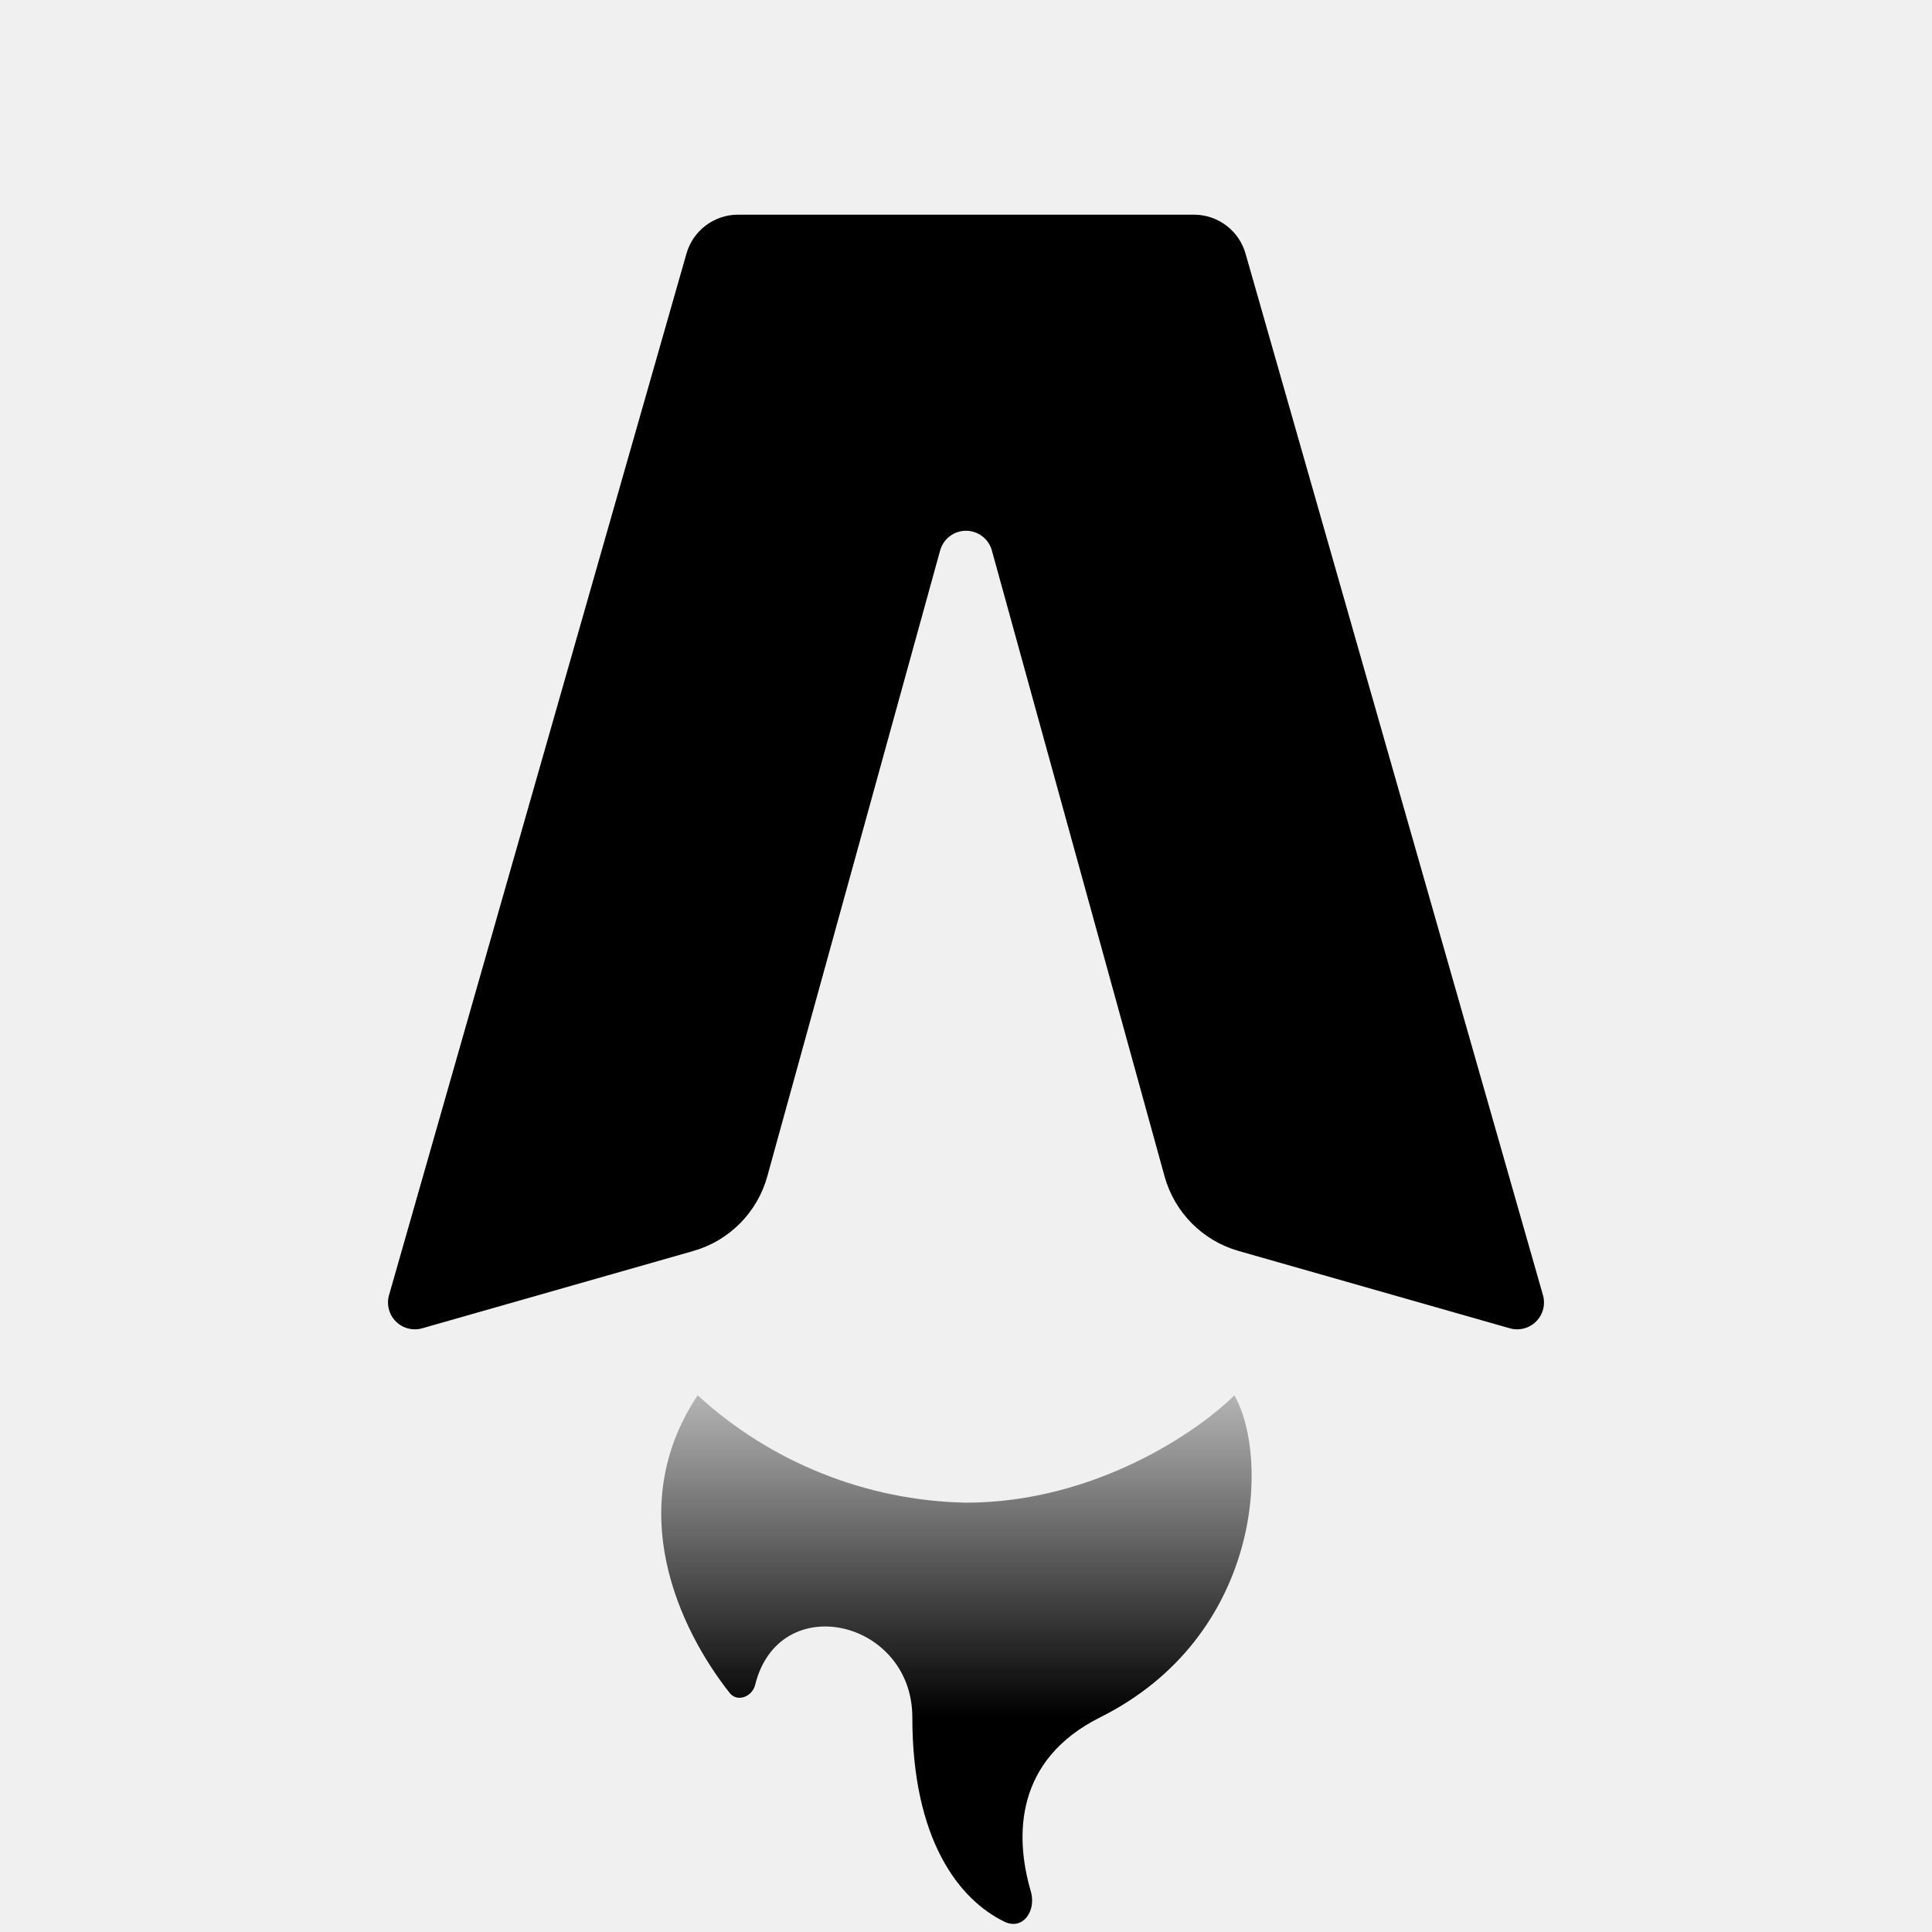
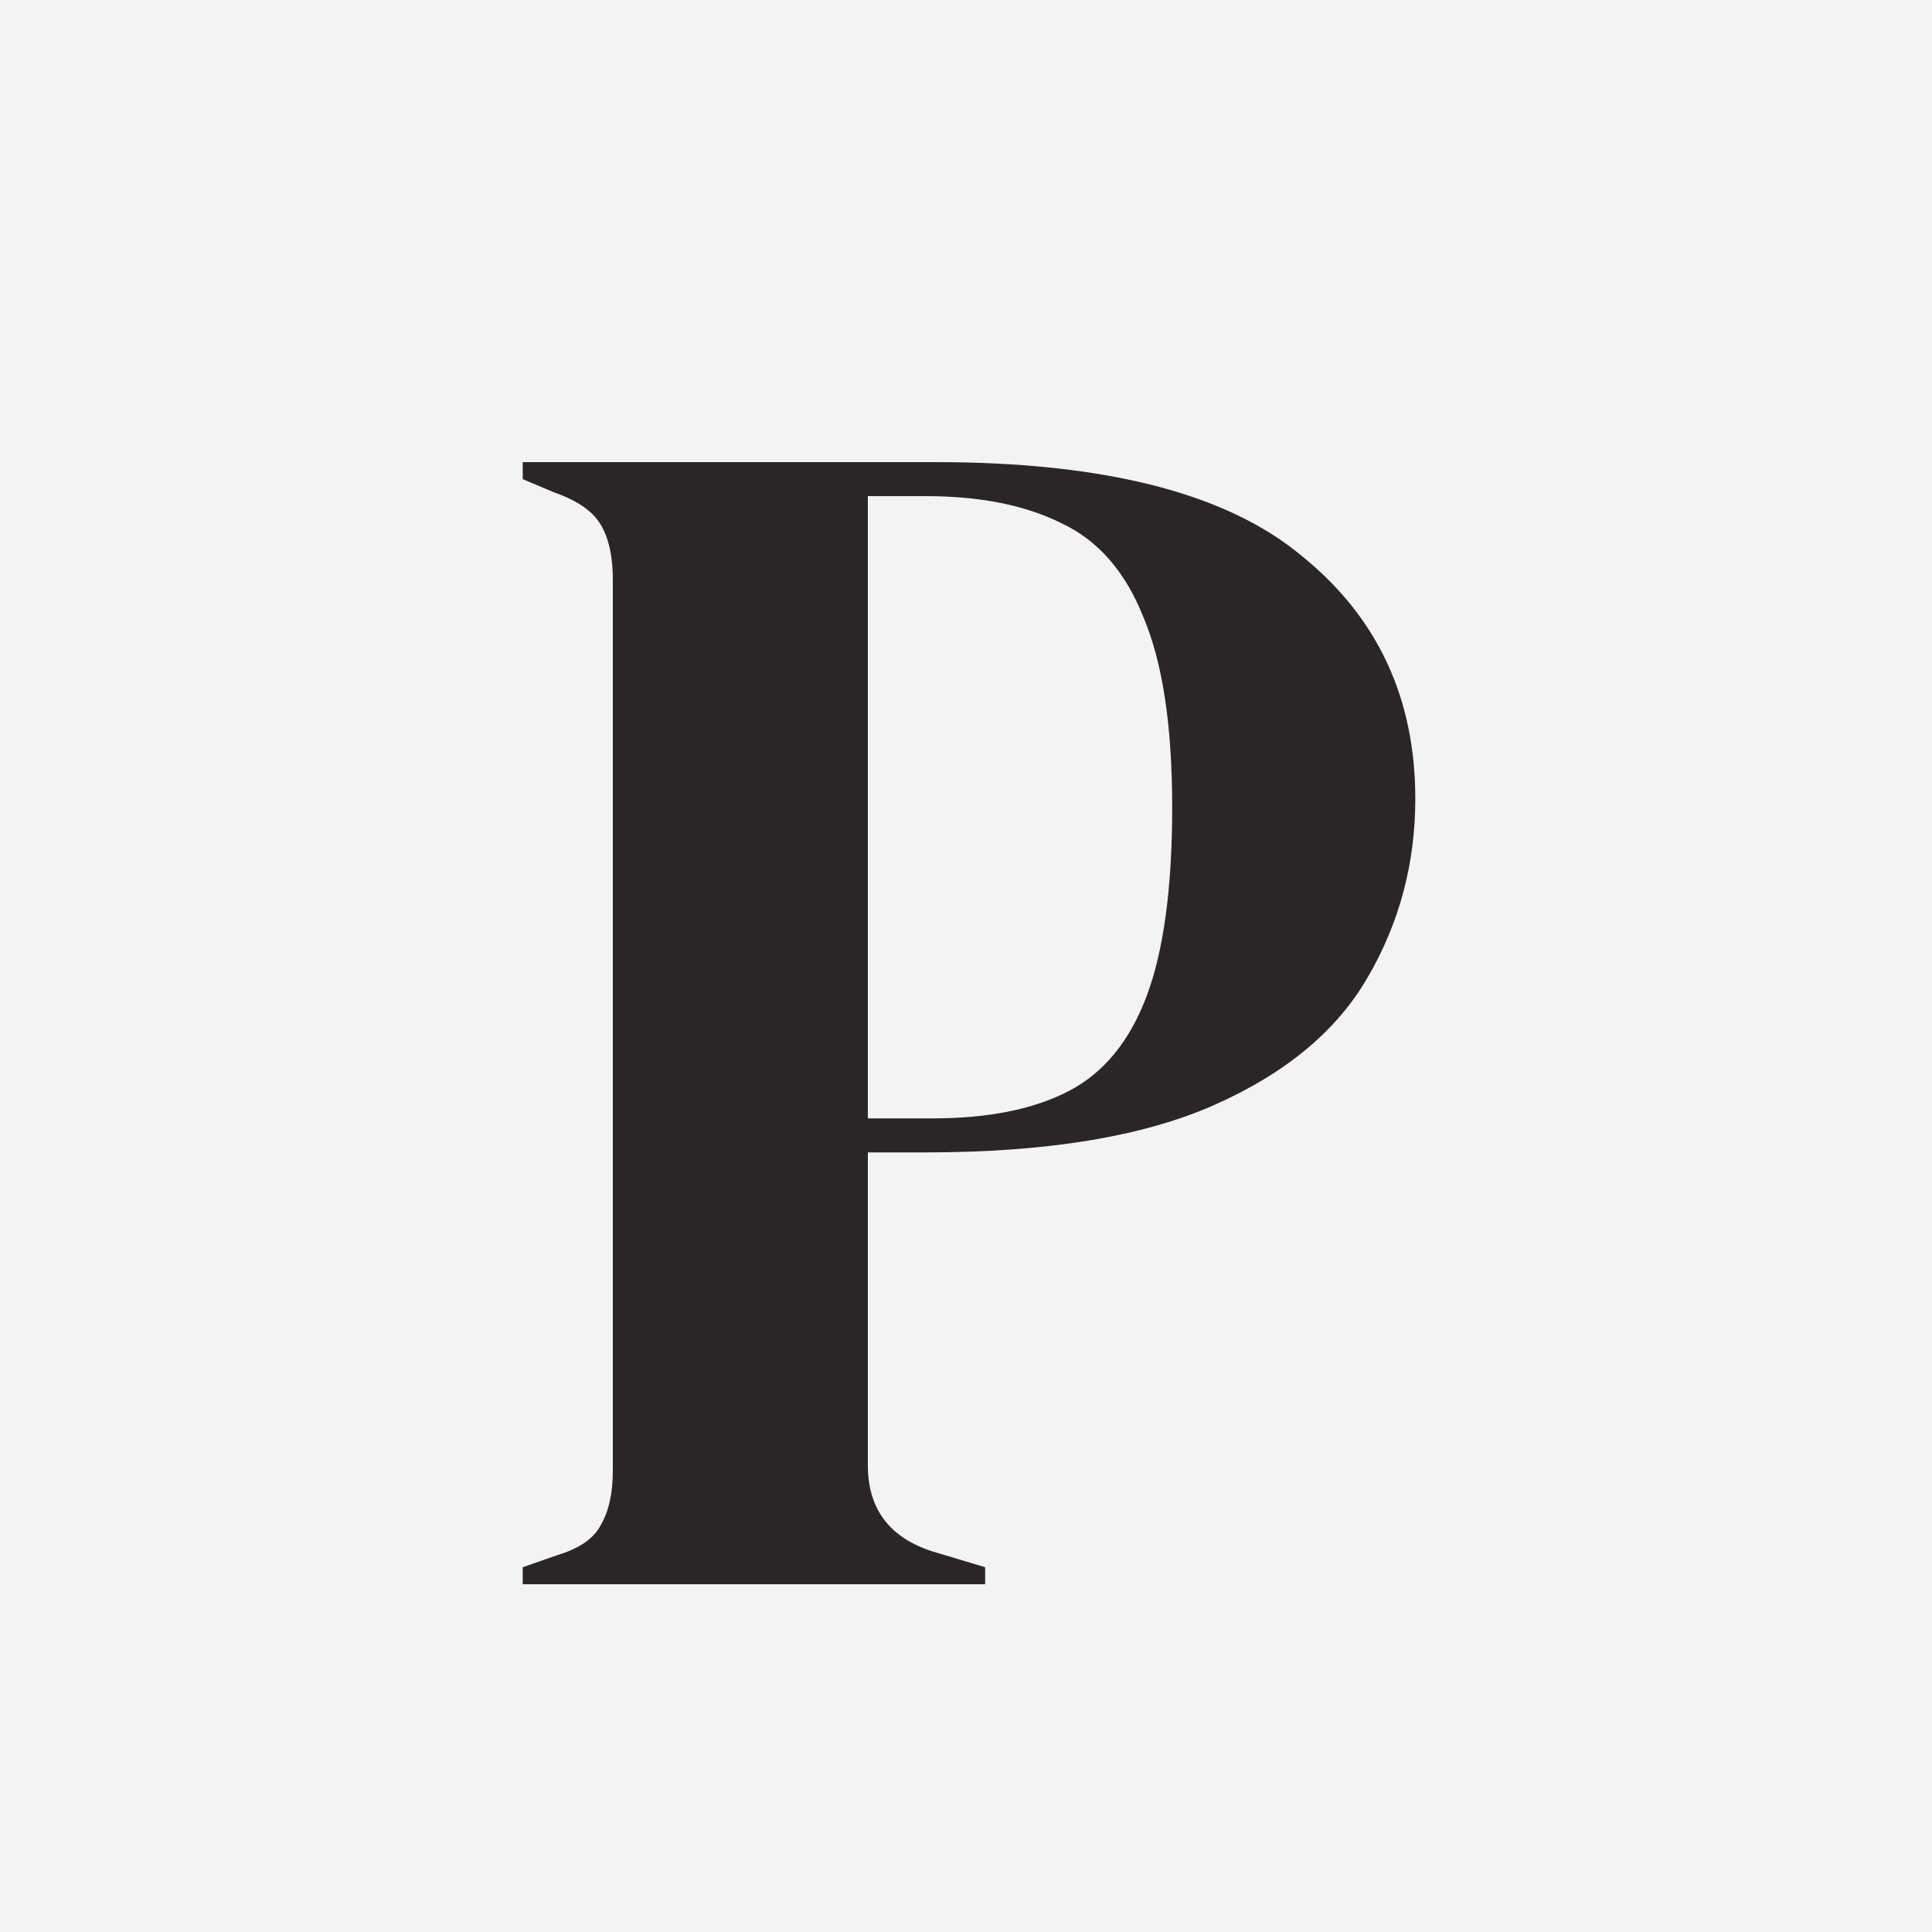
- <svg xmlns="http://www.w3.org/2000/svg" fill="none" viewBox="0 0 36 36">
-   <path fill="#000" d="M22.25 4h-8.5a1 1 0 0 0-.96.73l-5.54 19.4a.5.5 0 0 0 .62.62l5.05-1.44a2 2 0 0 0 1.38-1.4l3.22-11.66a.5.5 0 0 1 .96 0l3.22 11.67a2 2 0 0 0 1.38 1.39l5.05 1.44a.5.5 0 0 0 .62-.62l-5.54-19.4a1 1 0 0 0-.96-.73Z" />
-   <path fill="url(#gradient)" d="M18 28a7.63 7.63 0 0 1-5-2c-1.4 2.1-.35 4.35.6 5.55.14.17.41.07.47-.15.44-1.8 2.93-1.22 2.93.6 0 2.28.87 3.4 1.72 3.81.34.16.59-.2.49-.56-.31-1.05-.29-2.46 1.29-3.25 3-1.5 3.17-4.83 2.5-6-.67.67-2.6 2-5 2Z" />
+ <svg xmlns="http://www.w3.org/2000/svg" width="25" height="25" viewBox="0 0 25 25" fill="none">
+   <g clip-path="url(#clip0_11_5)">
+     <rect width="25" height="25" fill="#F3F3F3" />
+     <path d="M6.764 20.5V20.28L7.204 20.126C7.498 20.038 7.688 19.906 7.776 19.73C7.879 19.554 7.93 19.319 7.93 19.026V7.498C7.93 7.205 7.879 6.97 7.776 6.794C7.674 6.618 7.476 6.479 7.182 6.376L6.764 6.2V5.98H12.11C14.296 5.98 15.872 6.383 16.84 7.19C17.823 7.982 18.314 9.031 18.314 10.336C18.314 11.172 18.109 11.942 17.698 12.646C17.302 13.335 16.642 13.885 15.718 14.296C14.794 14.707 13.548 14.912 11.978 14.912H11.23V18.96C11.23 19.532 11.516 19.906 12.088 20.082L12.748 20.28V20.5H6.764ZM11.23 14.472H12.066C12.785 14.472 13.372 14.355 13.826 14.12C14.281 13.885 14.618 13.475 14.838 12.888C15.058 12.301 15.168 11.487 15.168 10.446C15.168 9.39 15.044 8.569 14.794 7.982C14.56 7.395 14.208 6.992 13.738 6.772C13.269 6.537 12.682 6.42 11.978 6.42H11.23V14.472Z" fill="#2B2525" />
+   </g>
  <defs>
-     <linearGradient id="gradient" x1="16" x2="16" y1="32" y2="24" gradientUnits="userSpaceOnUse">
-       <stop stop-color="#000" />
-       <stop offset="1" stop-color="#000" stop-opacity="0" />
-     </linearGradient>
+     <clipPath id="clip0_11_5">
+       <rect width="25" height="25" fill="white" />
+     </clipPath>
  </defs>
-   <style>
-     @media (prefers-color-scheme:dark){:root{filter:invert(100%)}}
-   </style>
</svg>
